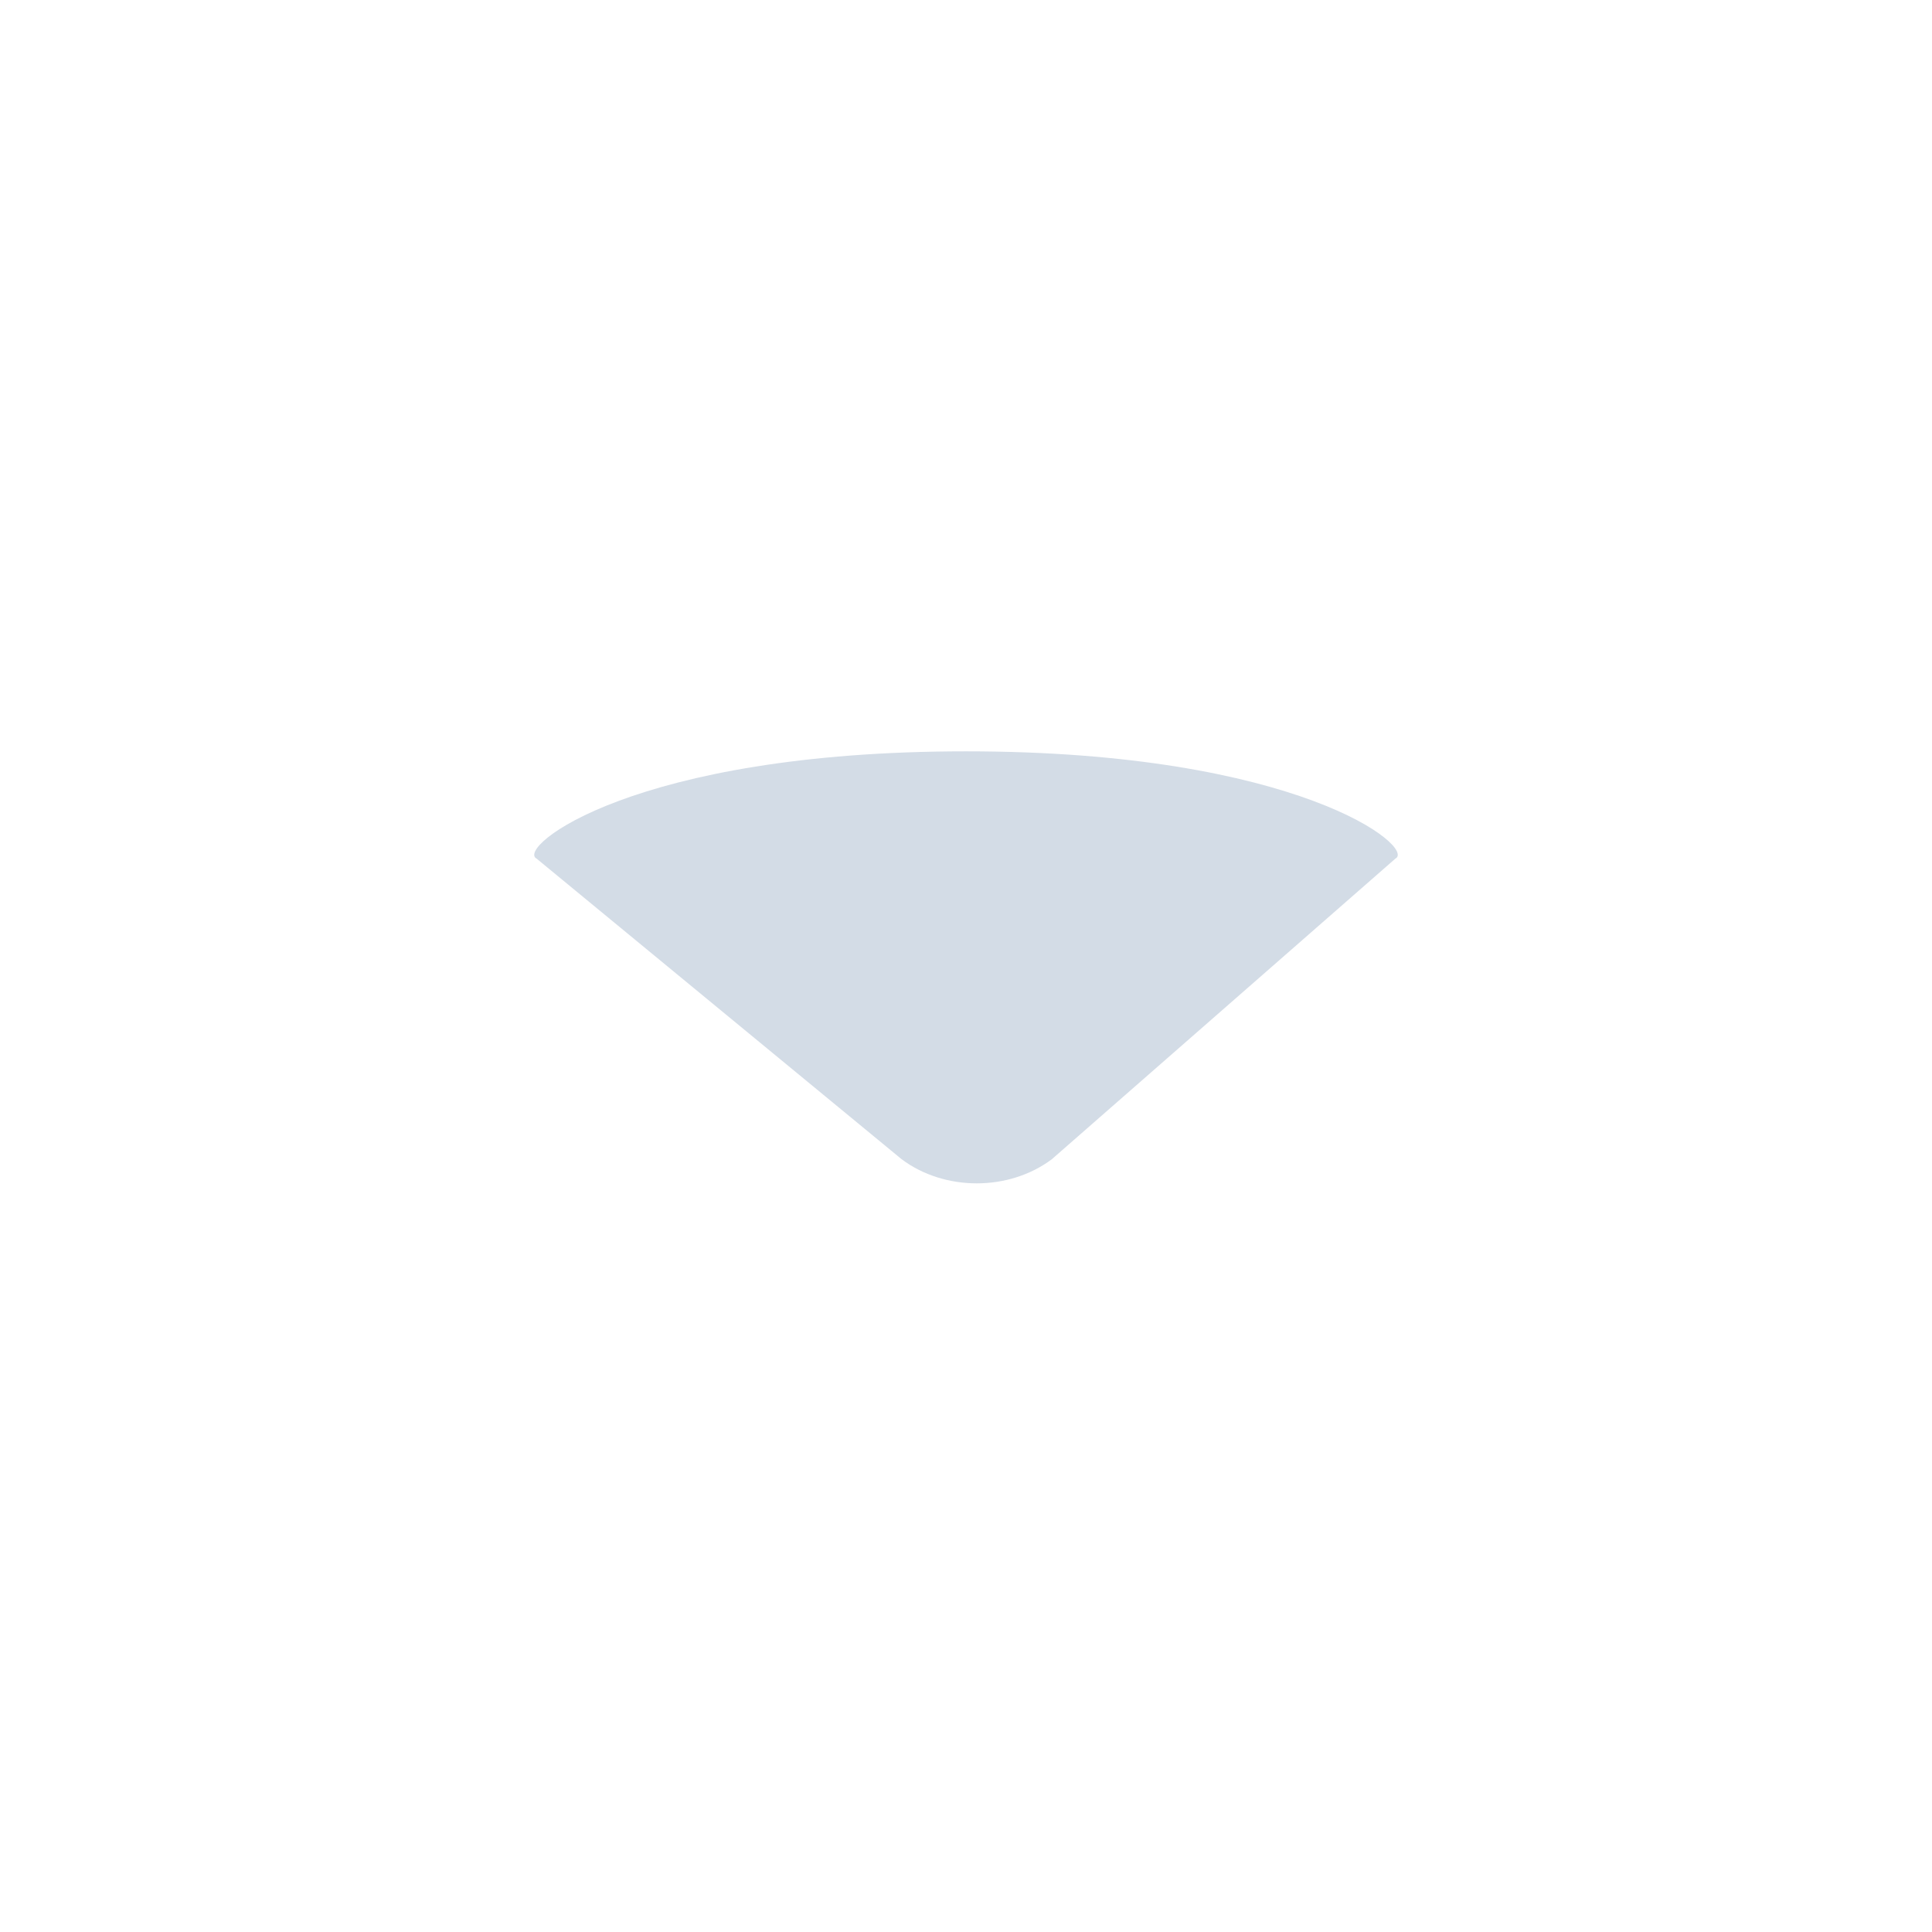
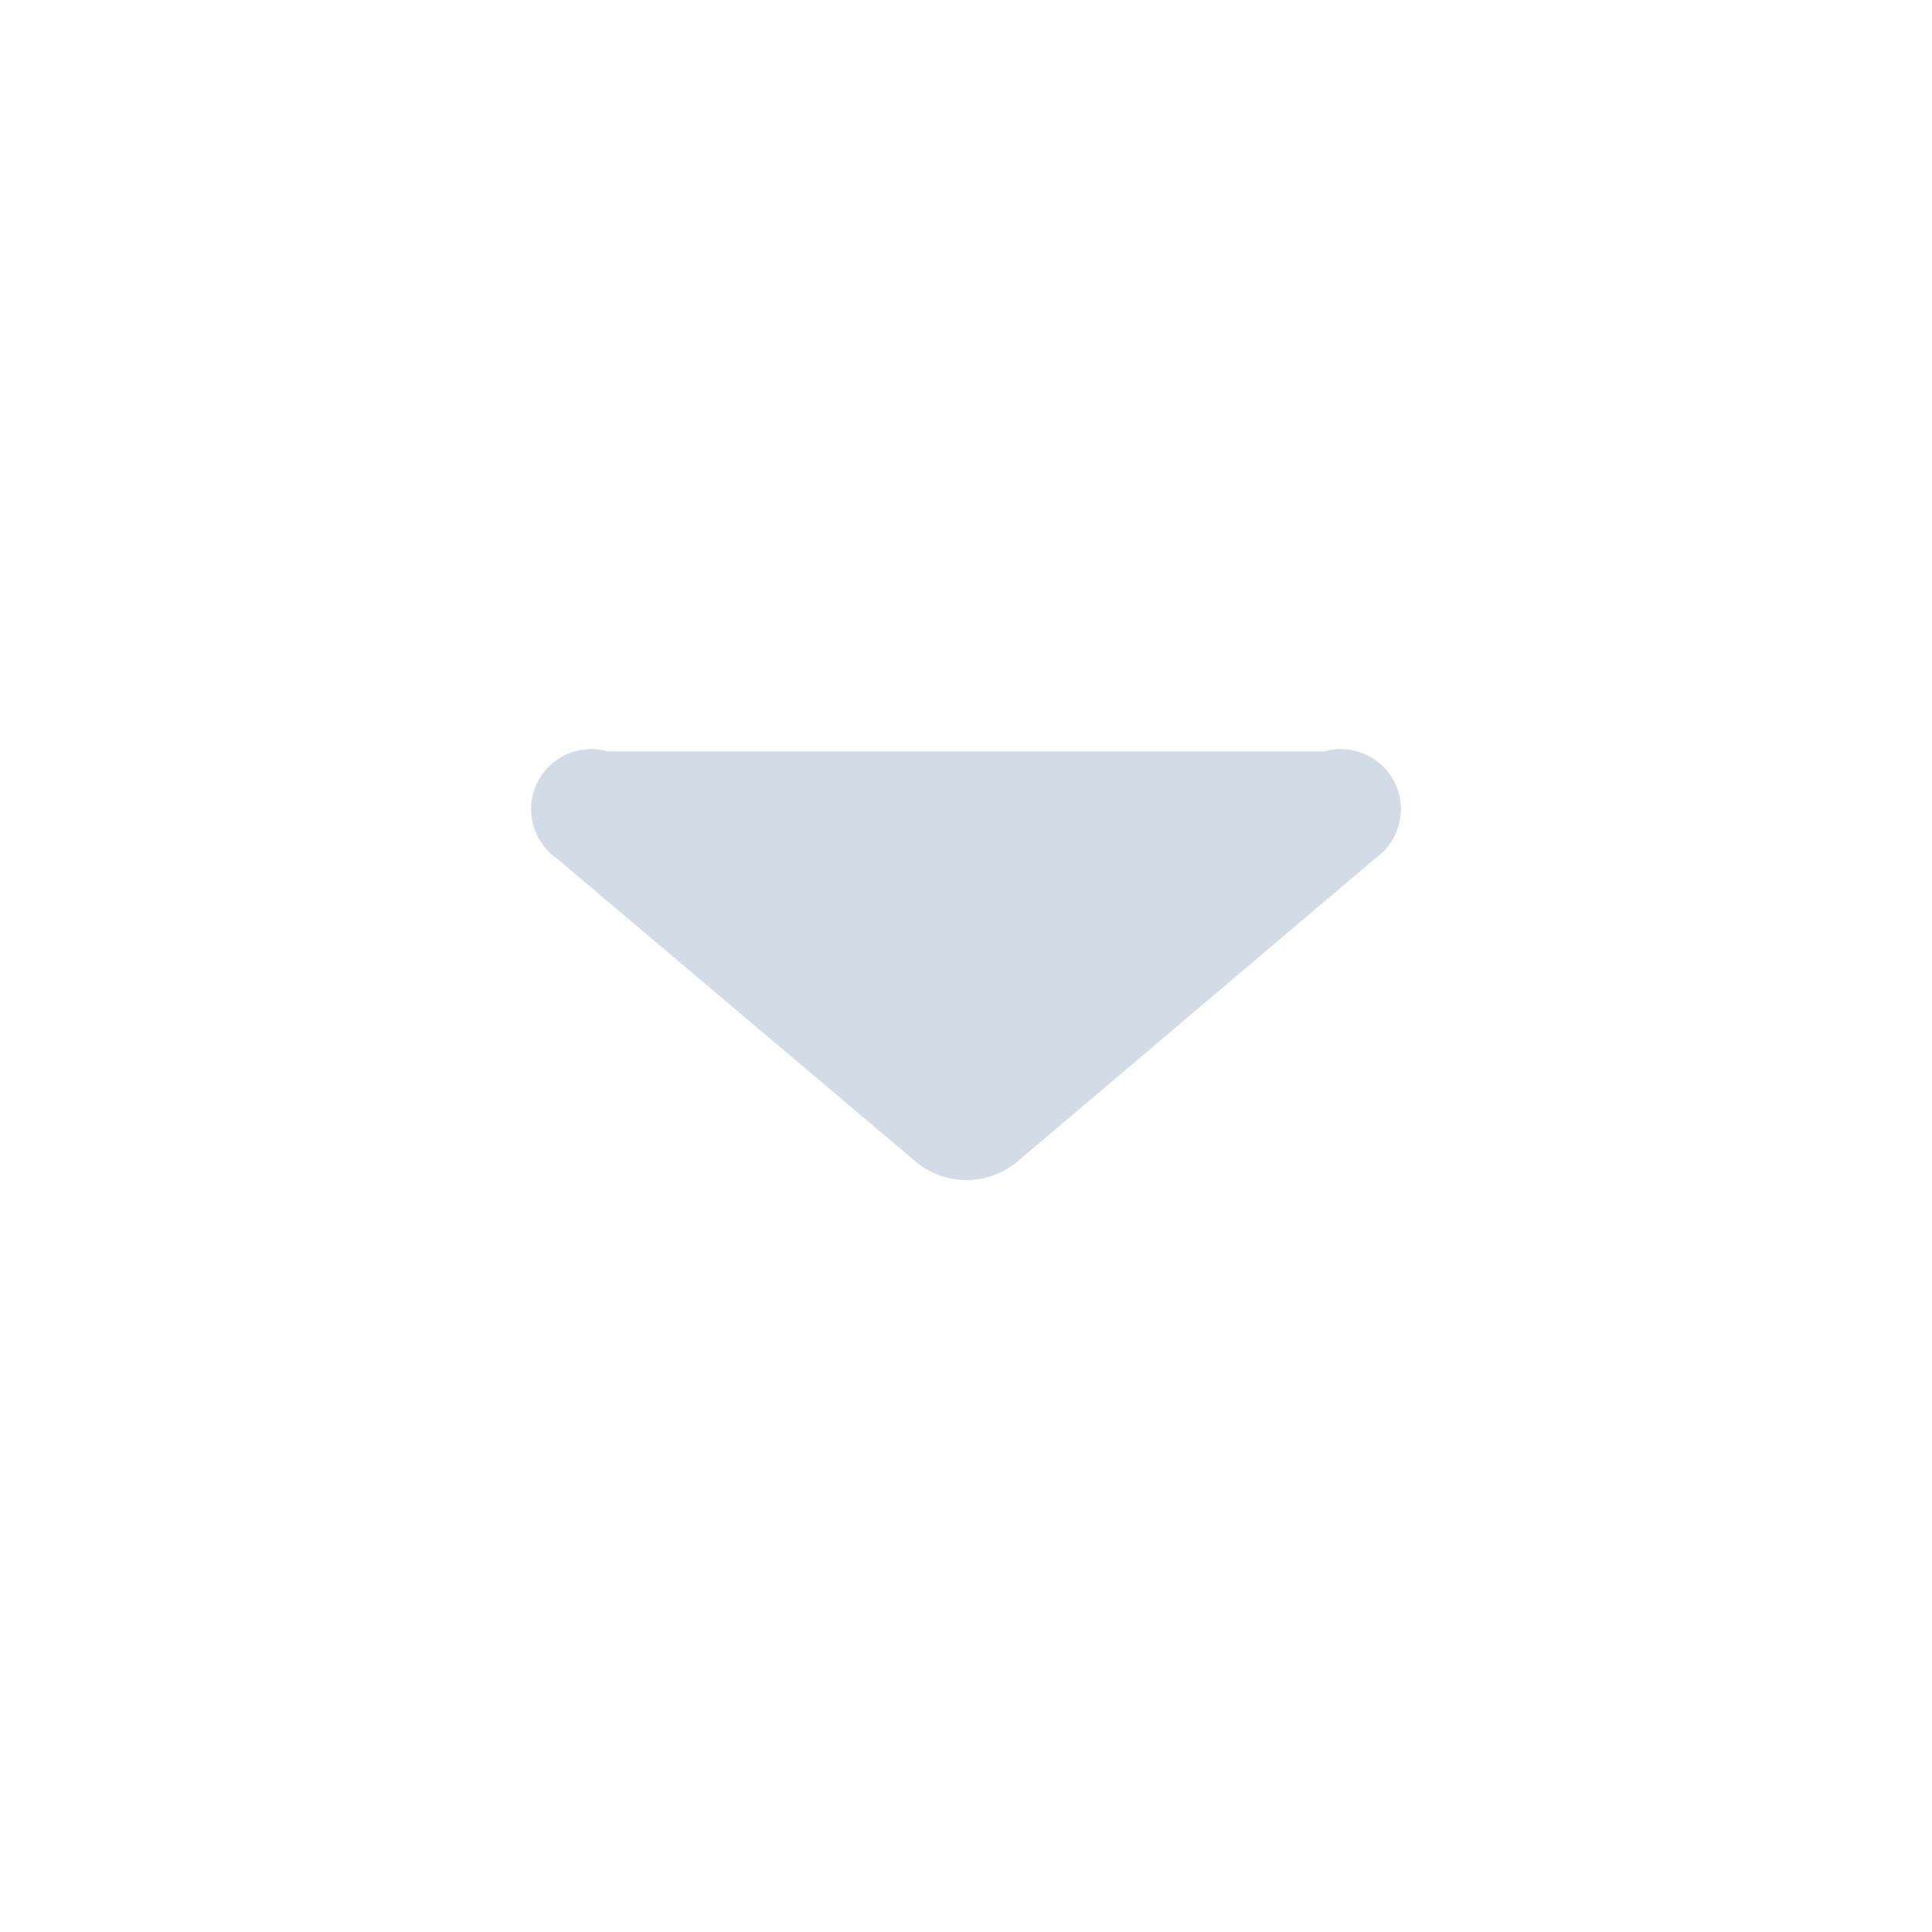
- <svg xmlns="http://www.w3.org/2000/svg" viewBox="0 0 18 18" enable-background="new 0 0 18 18">
-   <style type="text/css">.st0{fill-rule:evenodd;clip-rule:evenodd;fill:#D3DCE6;}</style>
-   <path class="st0" d="M13 8l-3.2 2.8c-.4.3-1 .3-1.4 0l-3.4-2.8c-.2-.1.9-1 4-1s4.2.9 4 1z" />
+ <svg xmlns="http://www.w3.org/2000/svg" width="18" height="18" viewBox="0 0 18 18">
+   <path d="M12.81,8L9.47,10.83a0.74,0.74,0,0,1-.93,0L5.19,8a0.56,0.56,0,0,1,.47-1h6.68A0.56,0.56,0,0,1,12.81,8Z" style="fill:#d3dce6" />
</svg>
